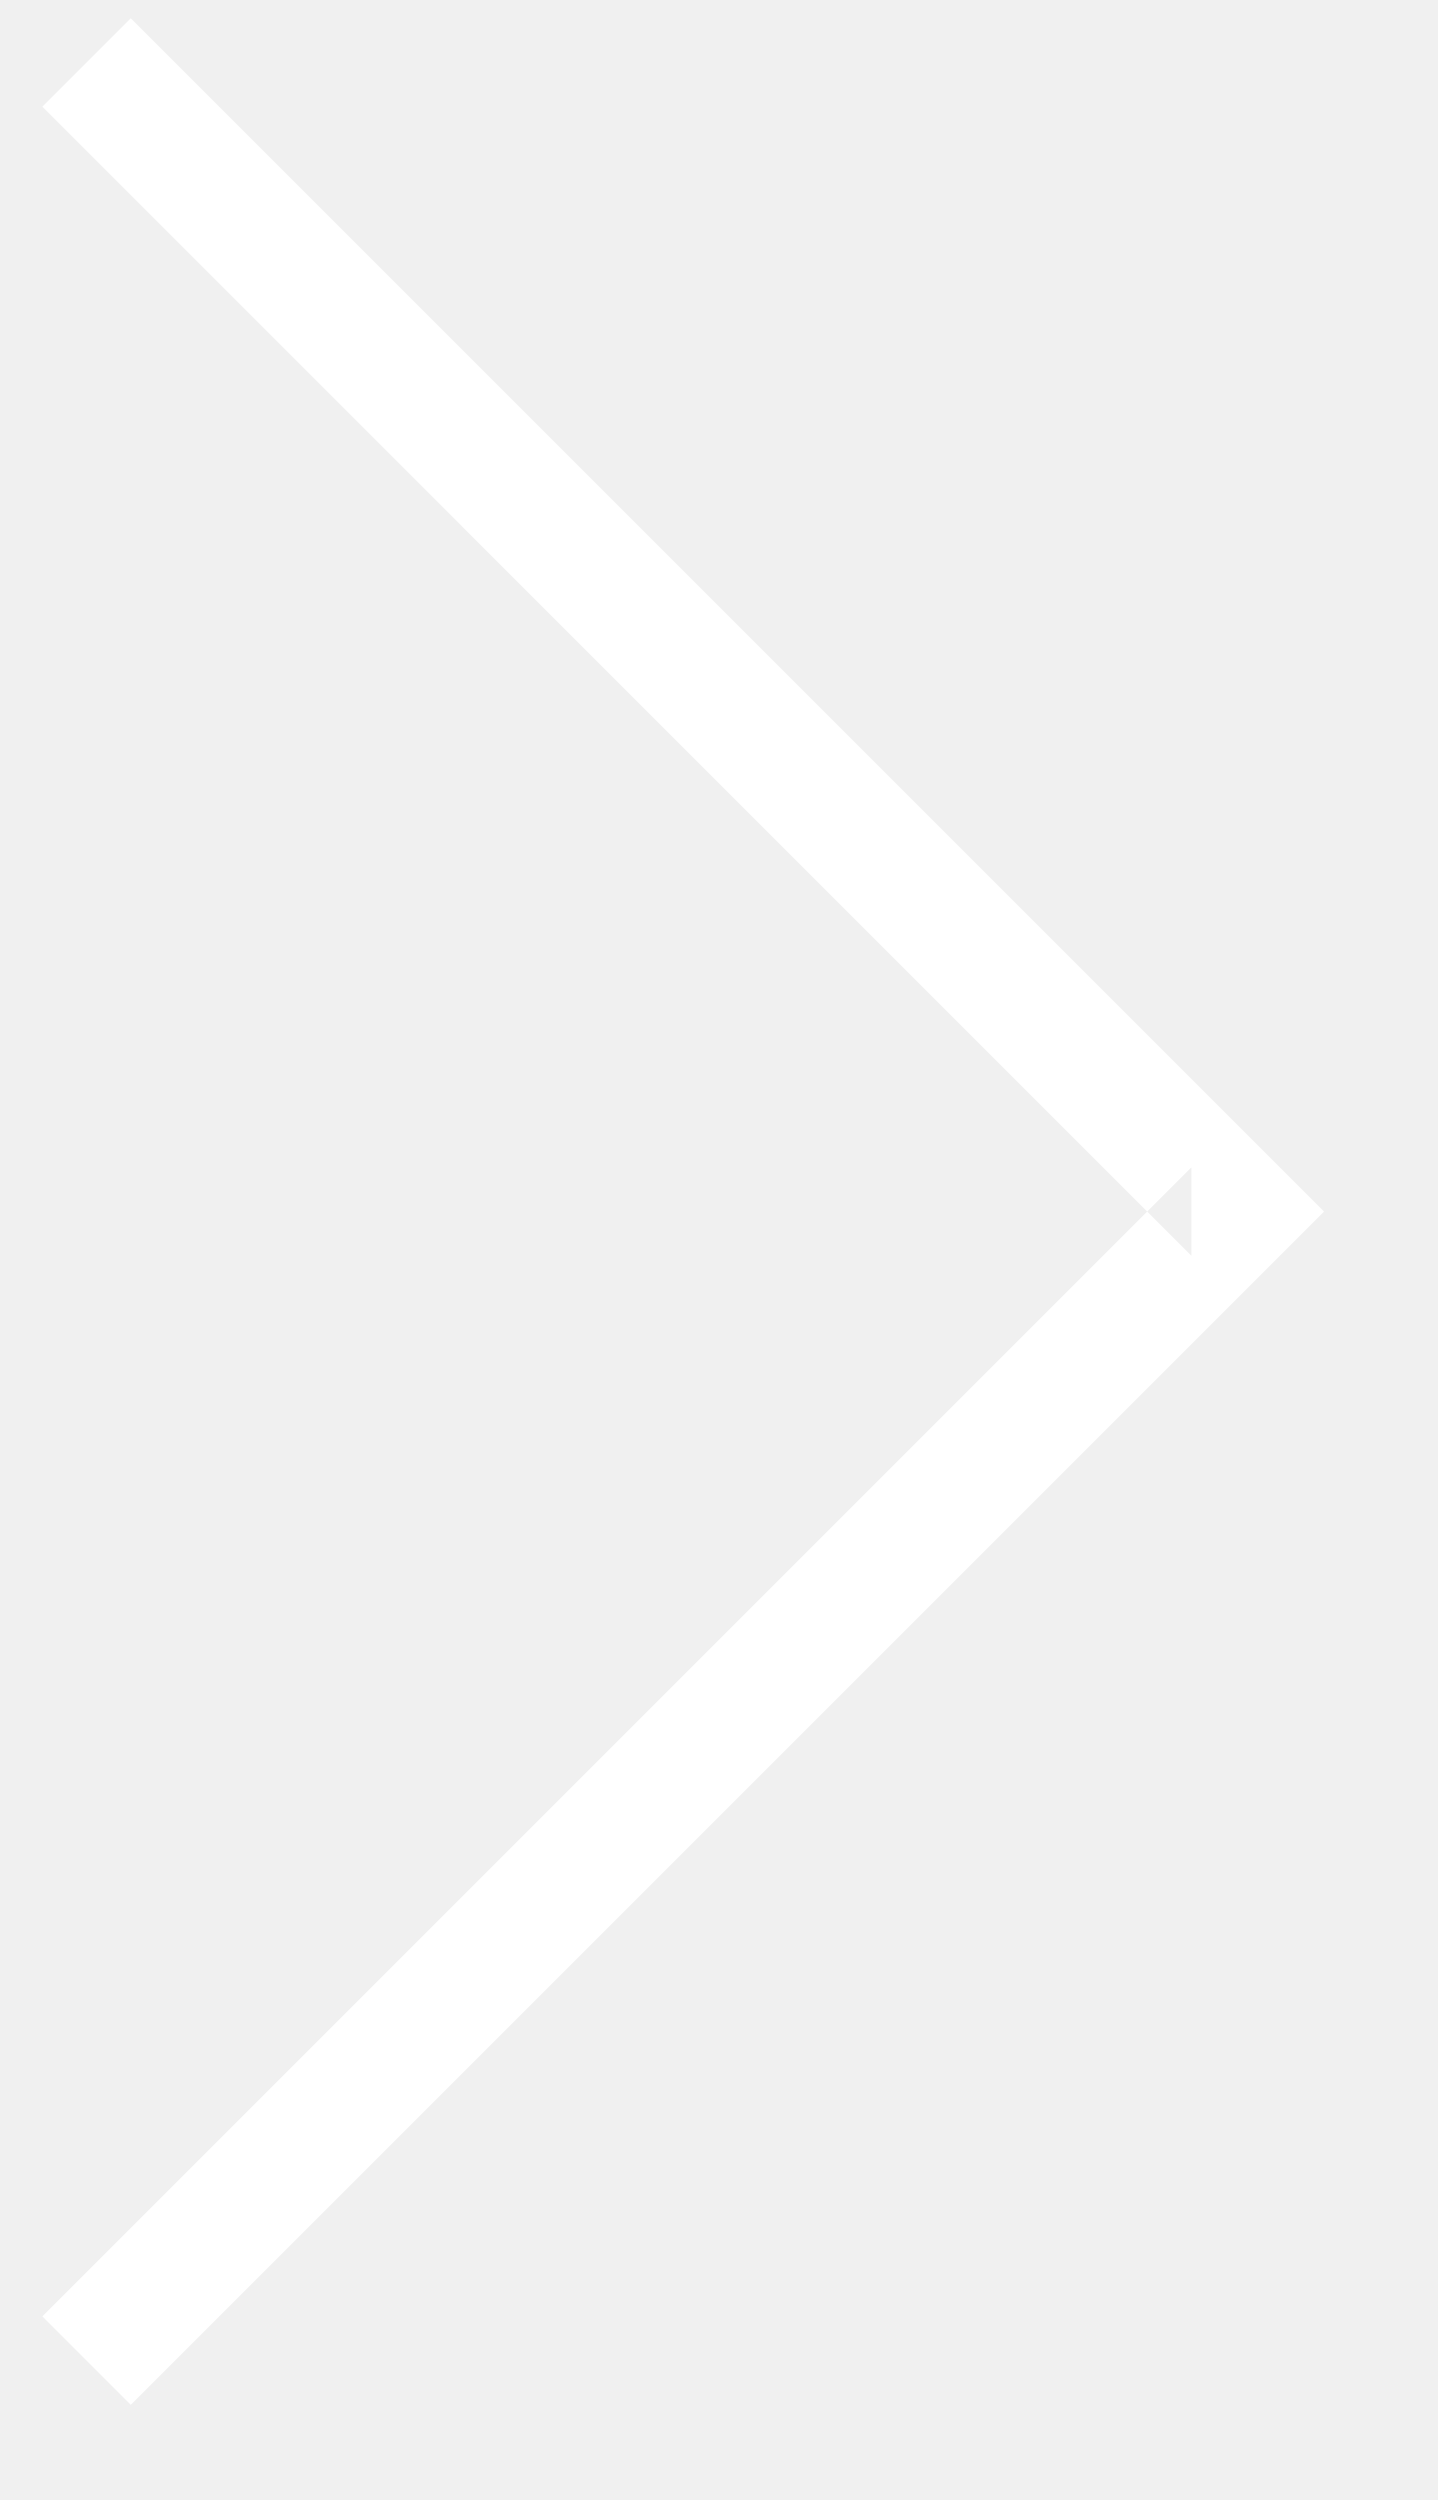
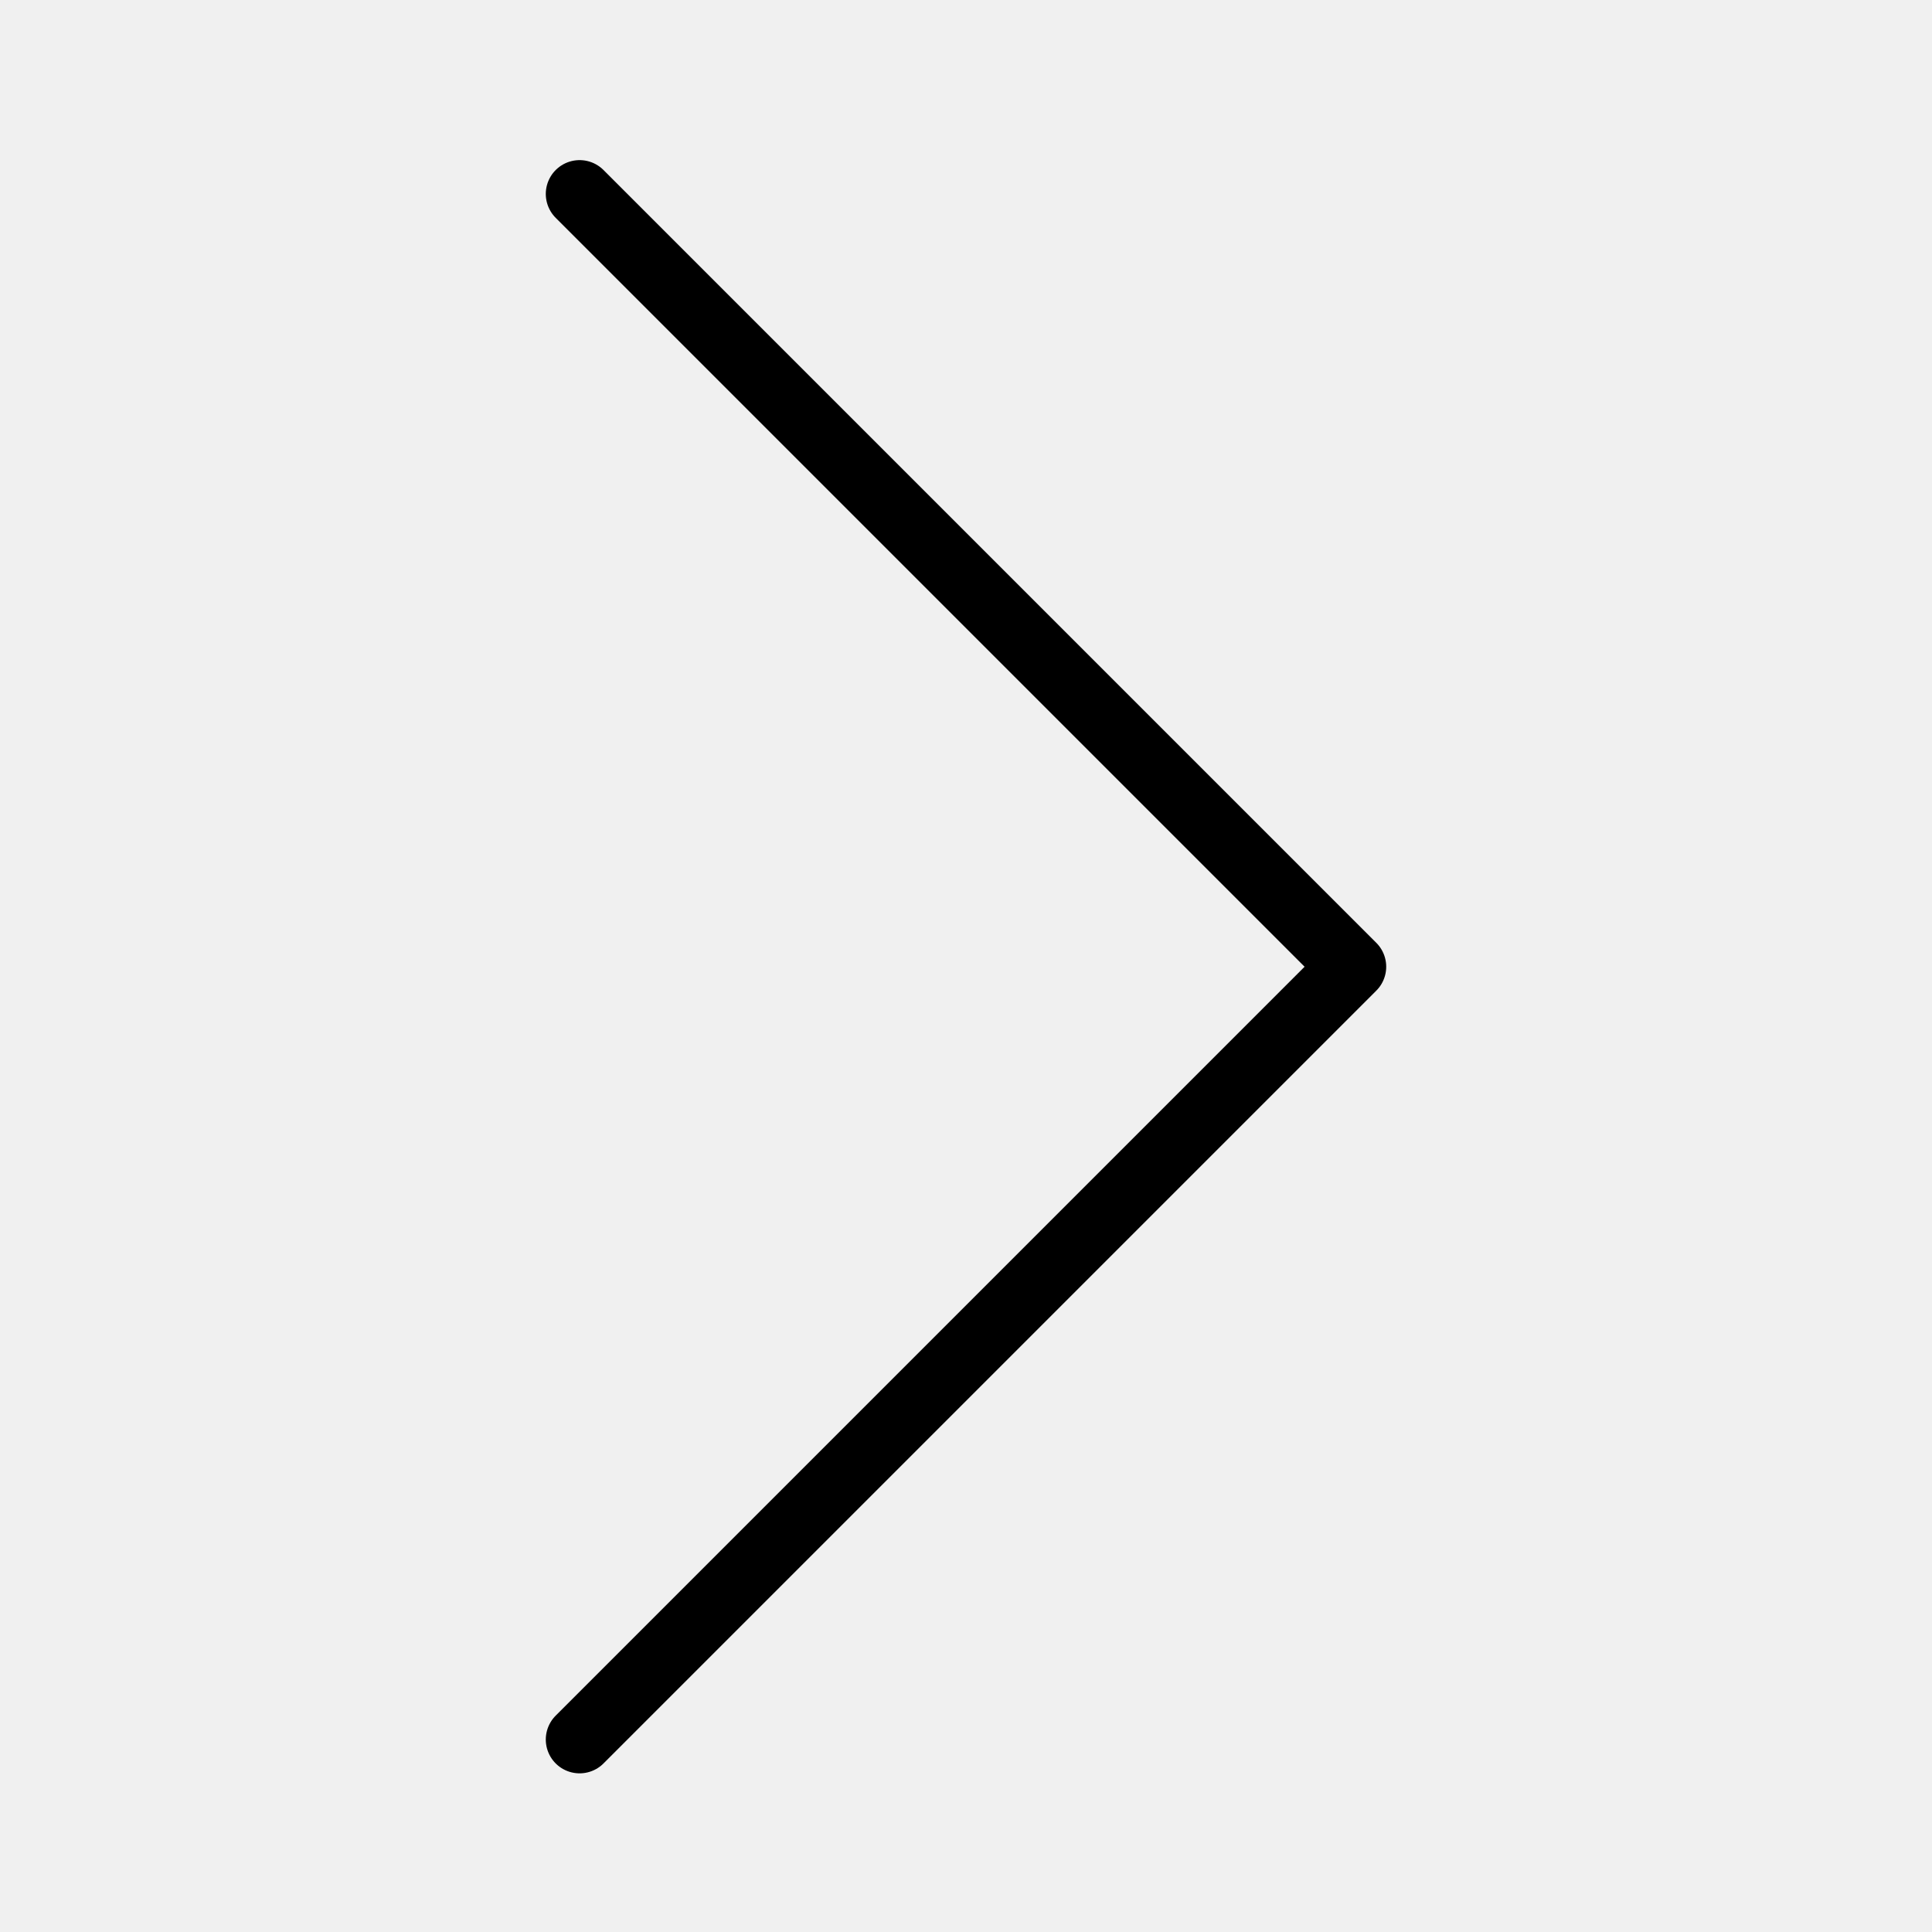
- <svg xmlns="http://www.w3.org/2000/svg" width="23px" height="40px" viewBox="0 0 23 40">
-   <defs />
-   <g stroke="none" stroke-width="1" fill="none" fill-rule="evenodd">
-     <g transform="translate(-697, -772)" fill="#FFFFFF">
-       <path d="M717.477,792.092 L718.184,791.385 L717.477,790.678 L699.092,772.293 L697.678,773.707 L716.062,792.092 L716.062,790.678 L697.678,809.062 L699.092,810.477 L717.477,792.092 Z" />
-     </g>
+ <svg xmlns="http://www.w3.org/2000/svg" width="100" height="100" viewBox="0 0 100 100" version="1.1">
+   <g transform="translate(0,-952.3621)">
+     <path d="m30 1042.4 40-40-40-40" style="fill:none;stroke-linecap:round;stroke-linejoin:round;stroke-width:3.5;stroke:#000" />
  </g>
</svg>
